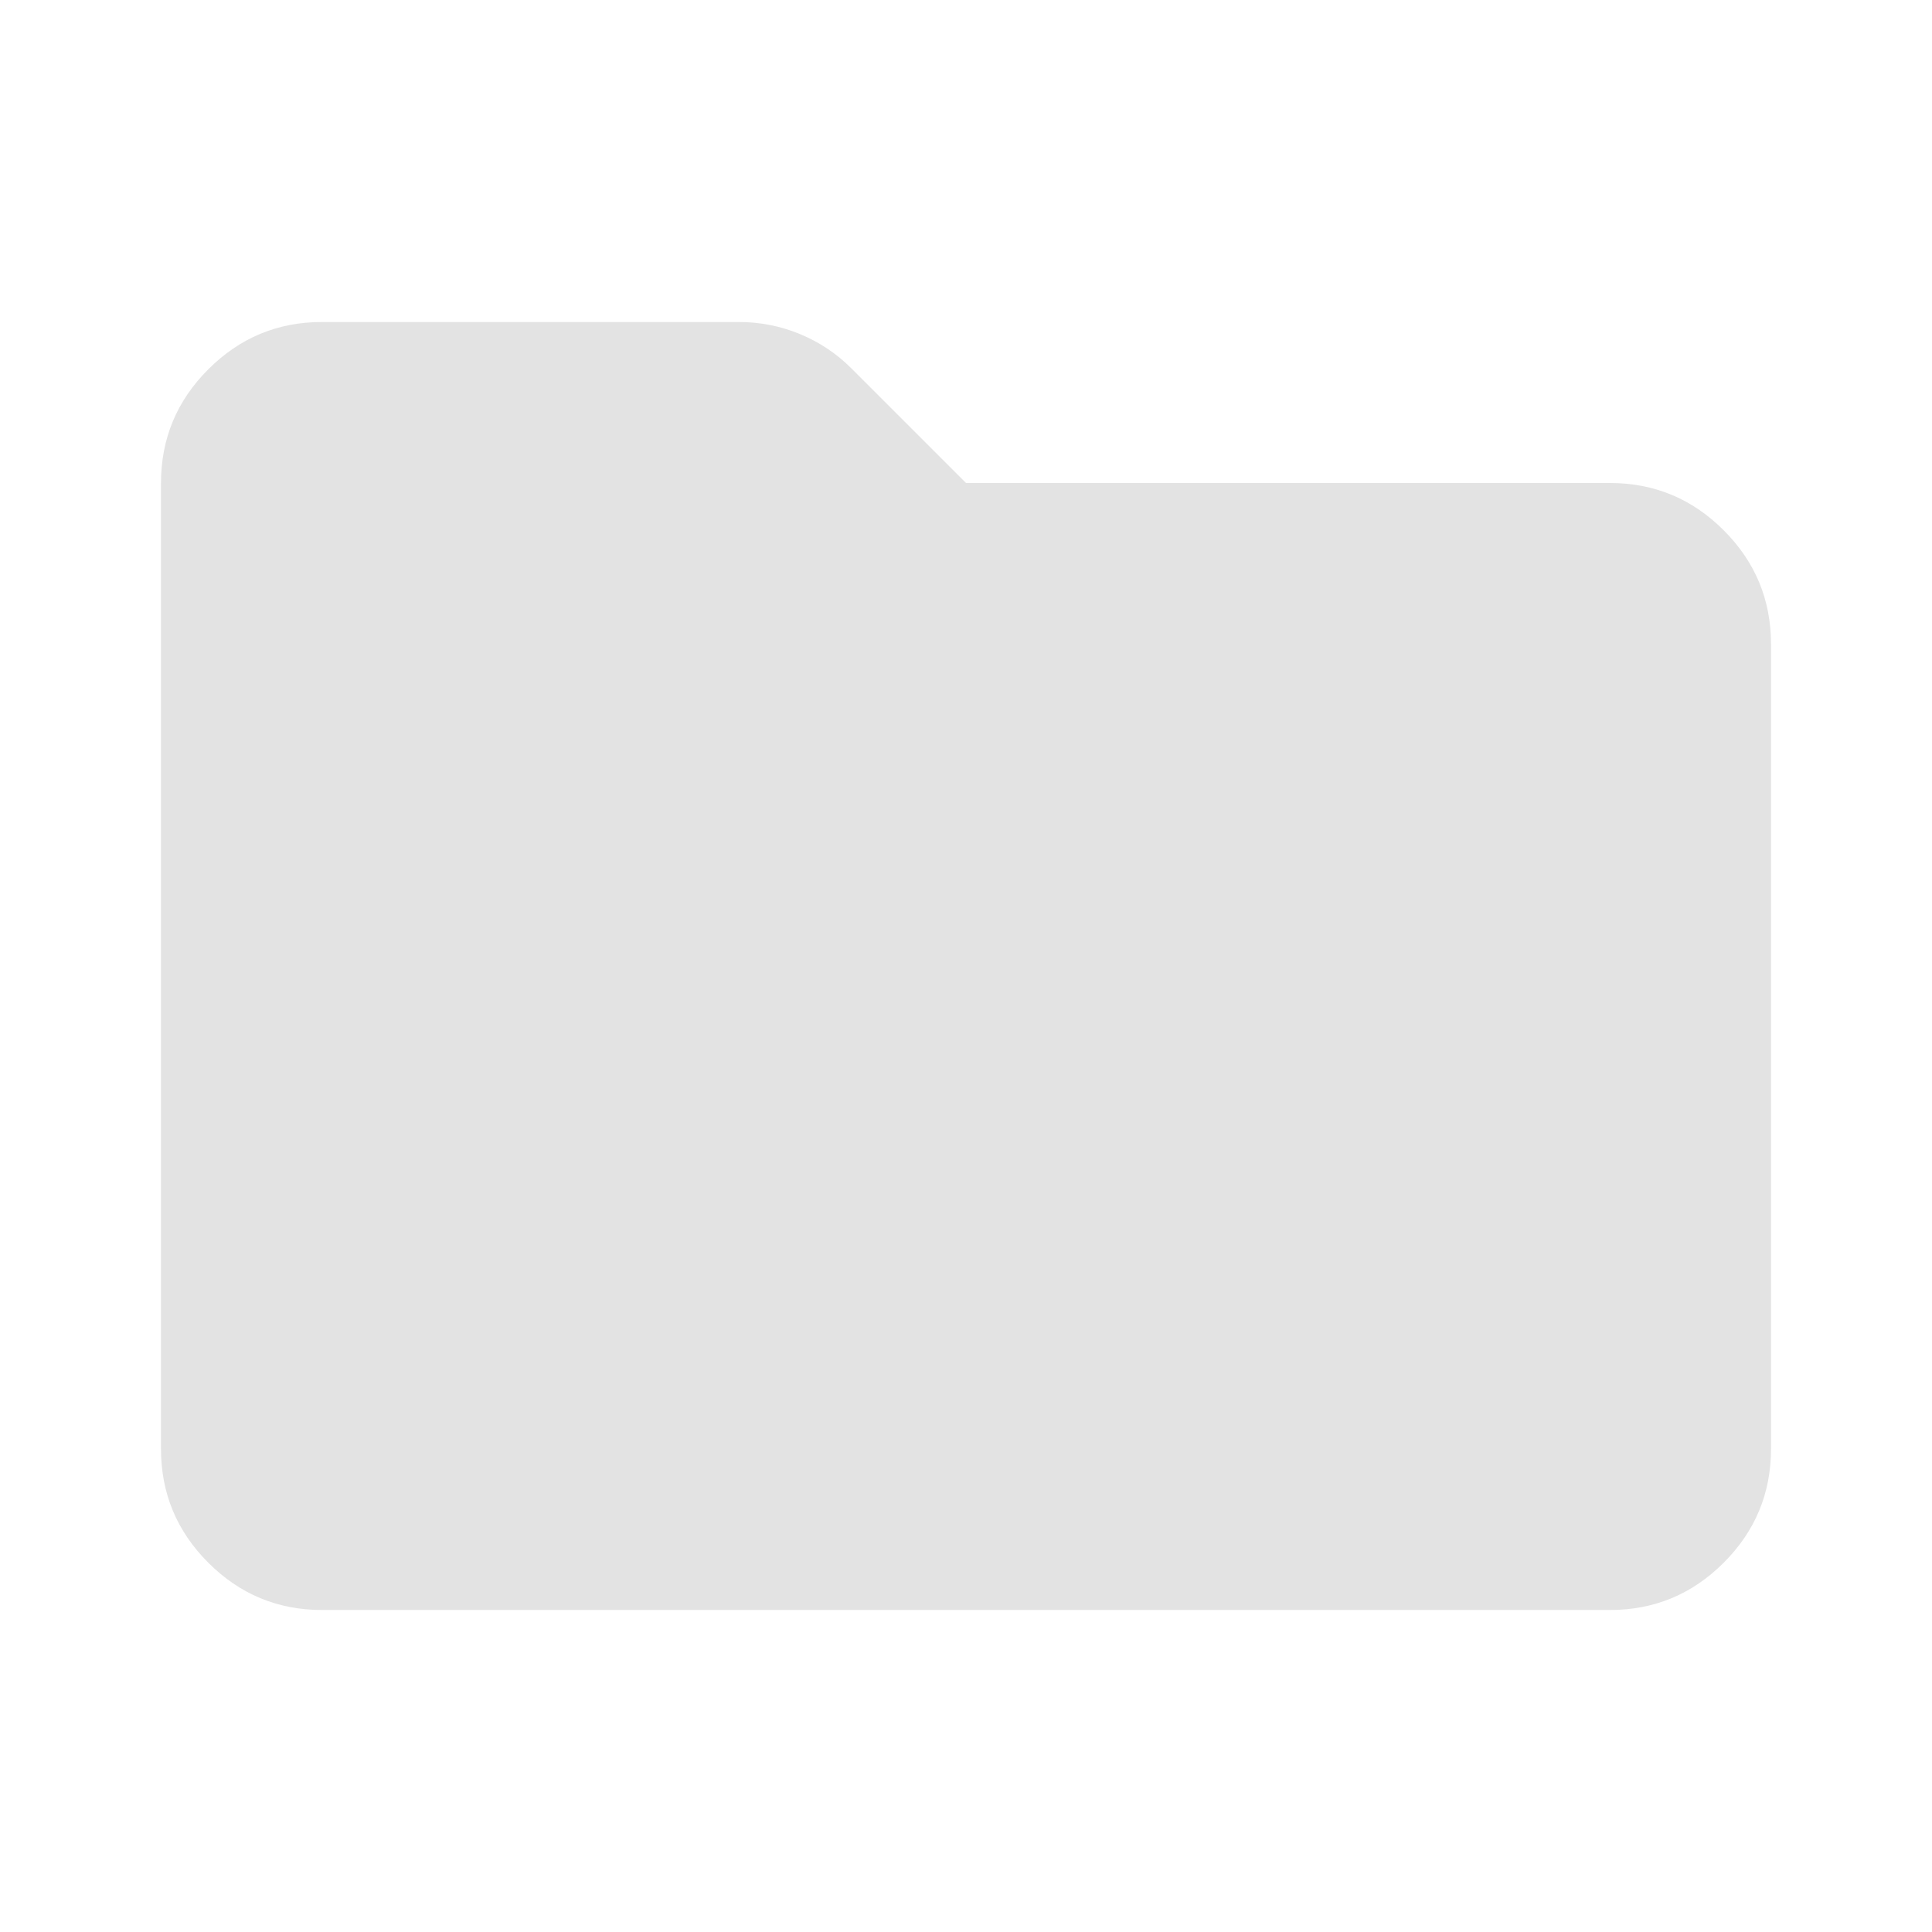
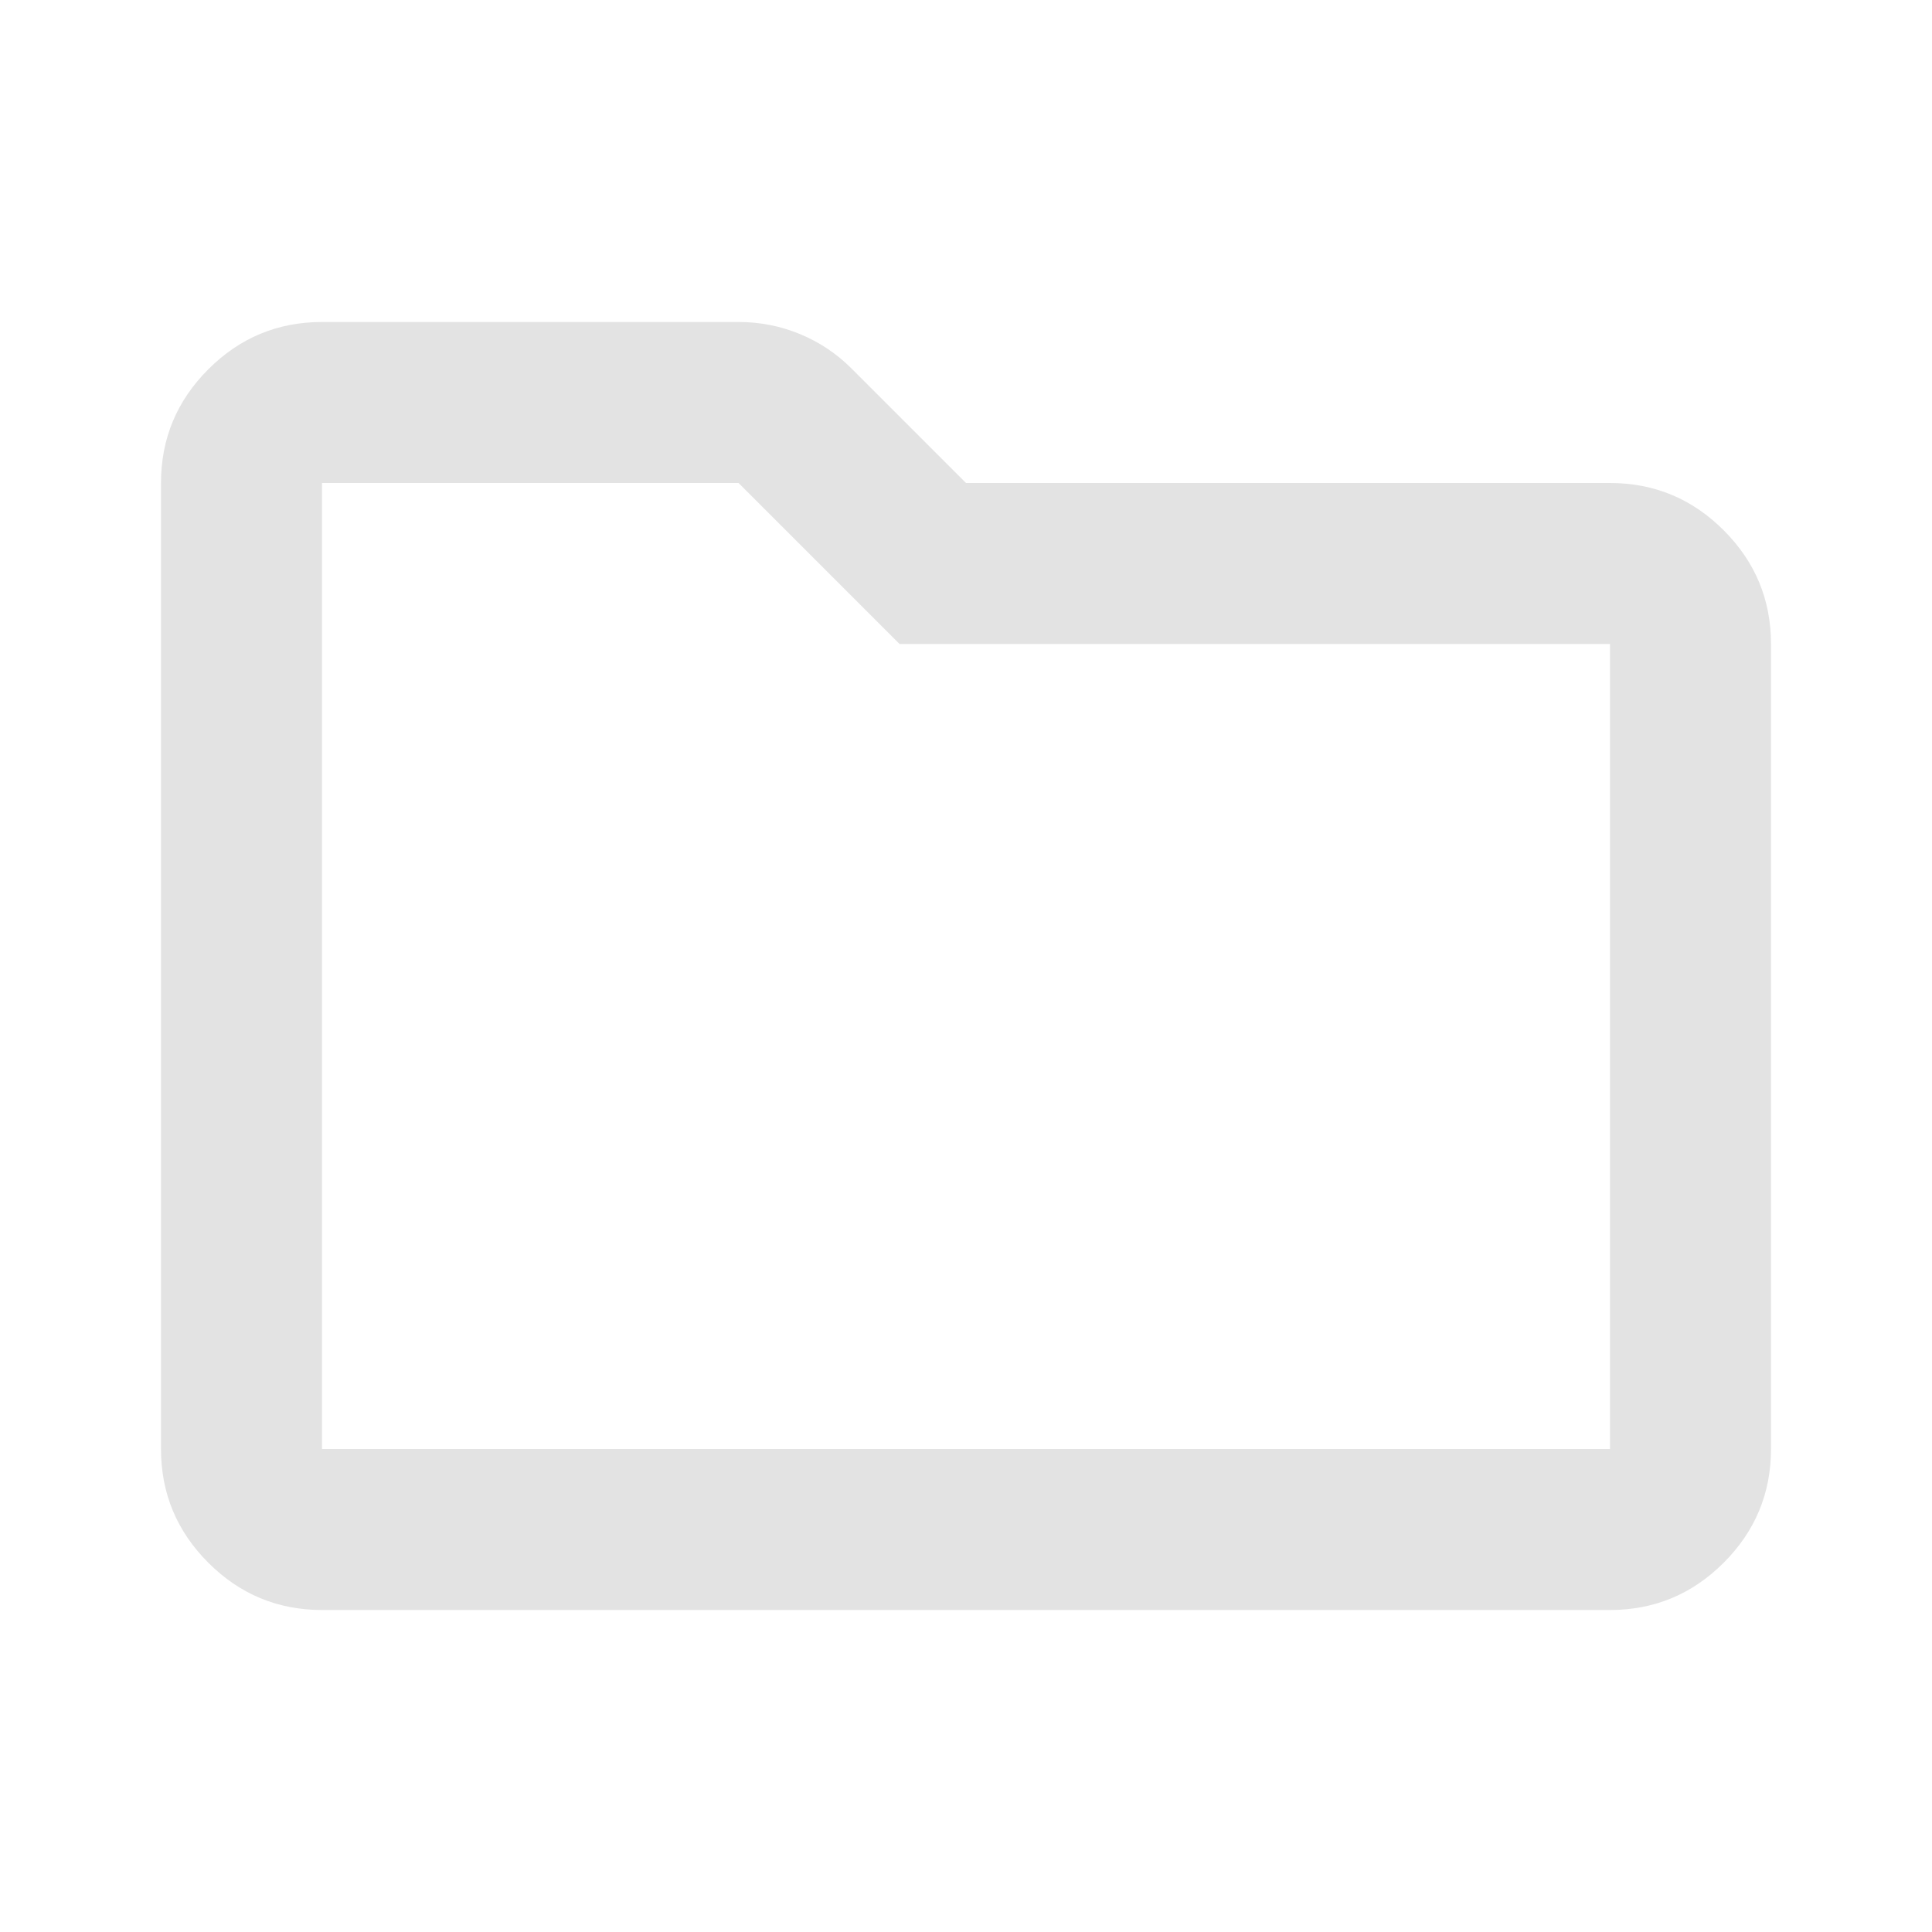
<svg xmlns="http://www.w3.org/2000/svg" height="24px" viewBox="0 -960 960 960" width="24px" fill="#e3e3e3">
-   <path d="M160-160q-33 0-56.5-23.5T80-240v-480q0-33 23.5-56.5T160-800h207q16 0 30.5 6t25.5 17l57 57h320q33 0 56.5 23.5T880-640v400q0 33-23.5 56.5T800-160H160Z" />
+   <path d="M160-160q-33 0-56.5-23.5T80-240v-480q0-33 23.5-56.5T160-800h207q16 0 30.5 6t25.5 17l57 57h320q33 0 56.5 23.5T880-640v400q0 33-23.5 56.5T800-160H160Zm0-80h640v-400H447l-80-80H160v480Zm0 0v-480 480Z" />
</svg>
